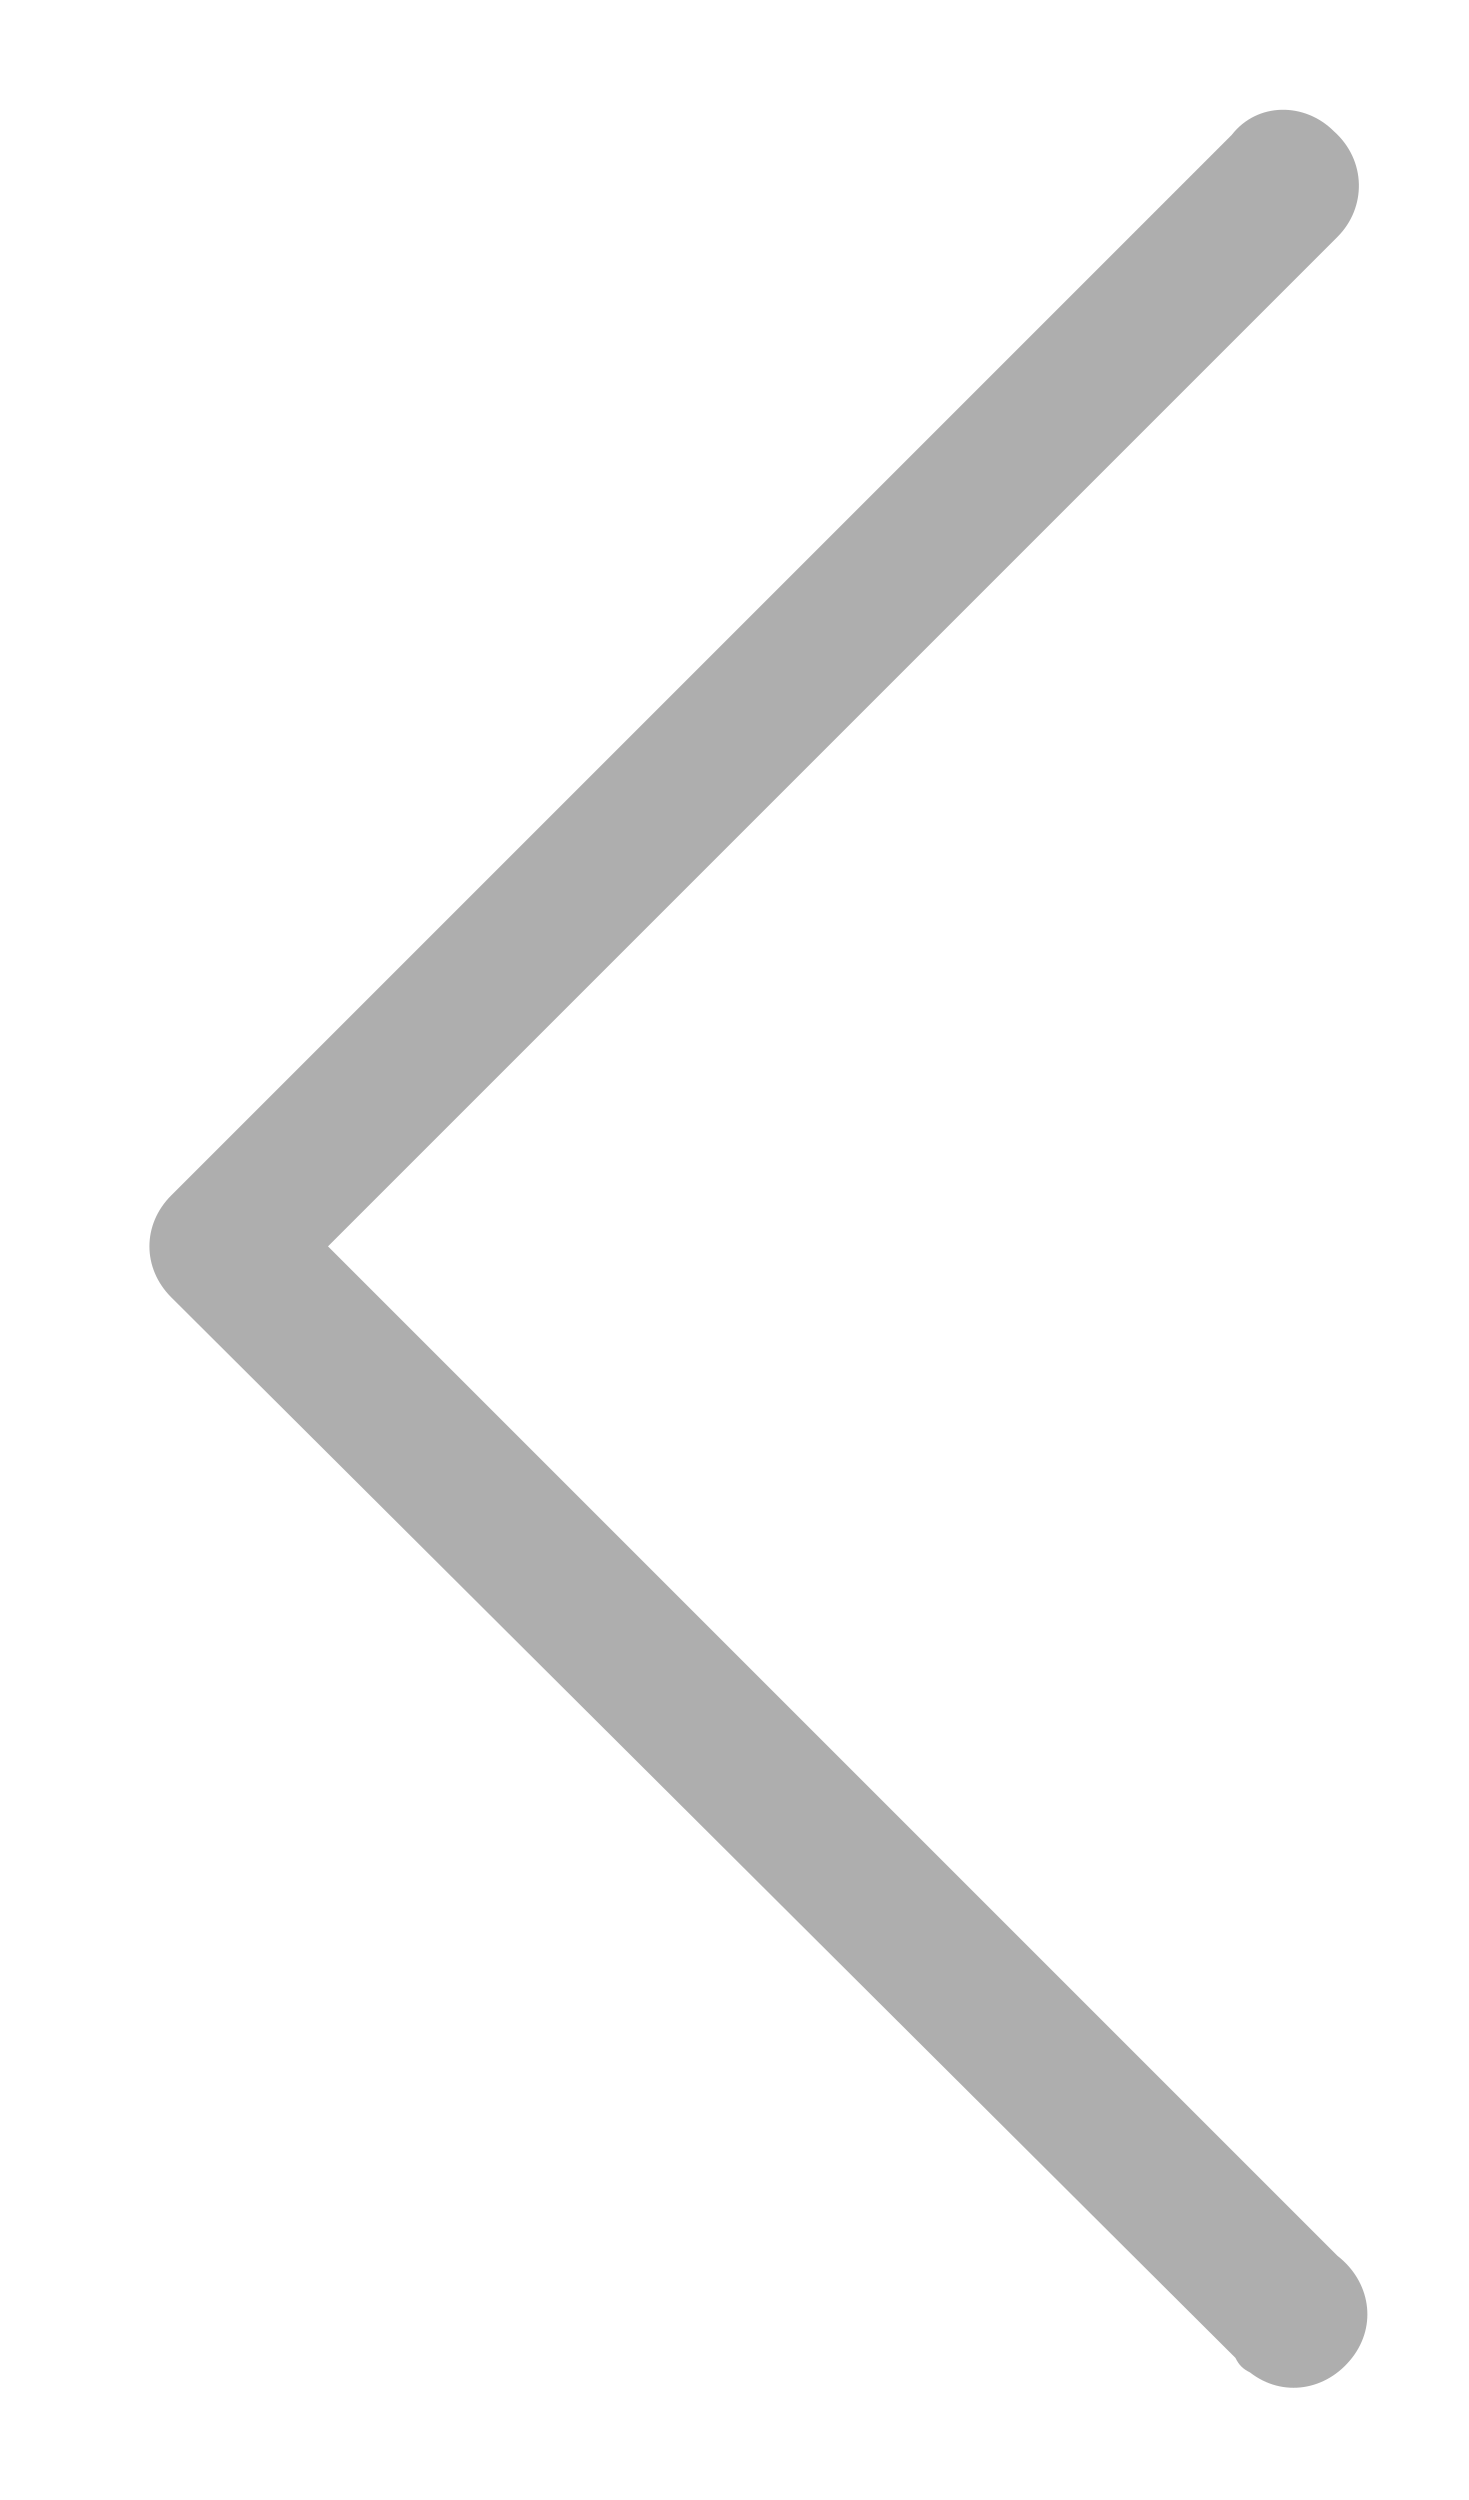
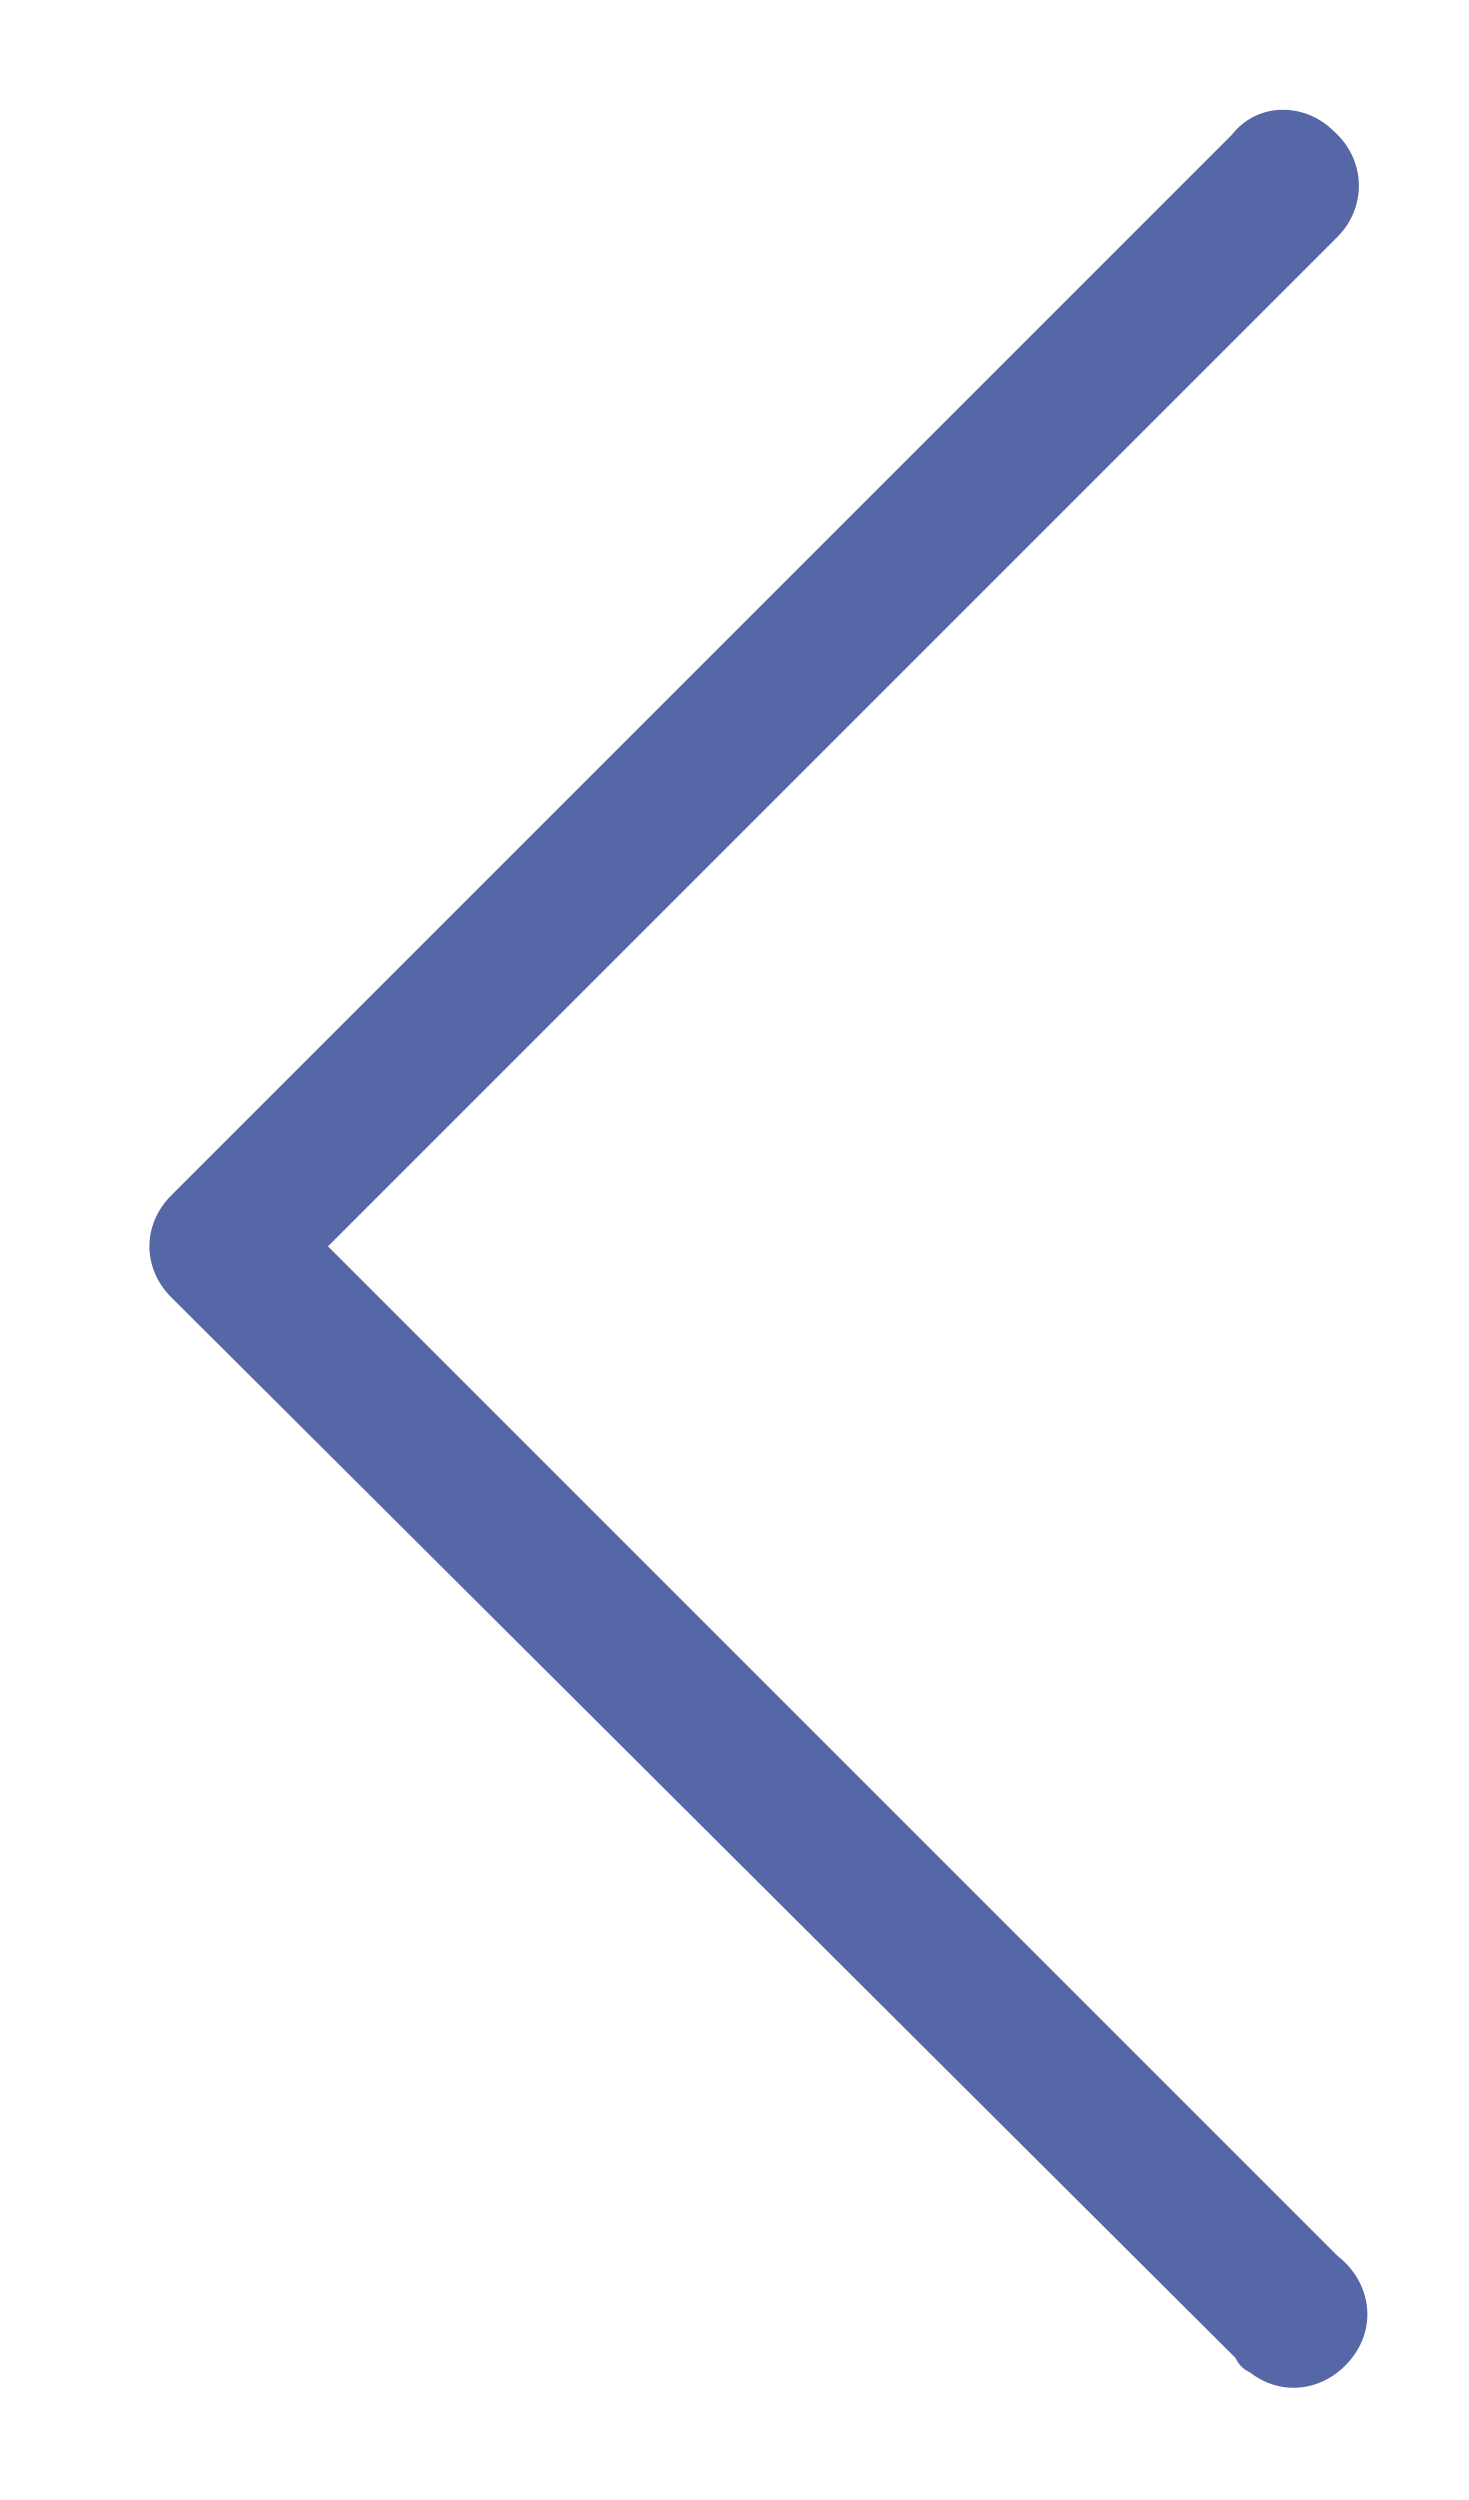
<svg xmlns="http://www.w3.org/2000/svg" version="1.1" id="图层_1" x="0px" y="0px" viewBox="0 0 40.3 68.6" style="enable-background:new 0 0 40.3 68.6;" xml:space="preserve">
  <style type="text/css">
- 	.st0{fill:#aeaeae;}
+ 	.st0{fill:#5667a7;}
</style>
  <g>
    <path class="st0" d="M4.7,32.8c-0.8,0.8-0.8,2,0,2.8l29.2,29.1c0.1,0.2,0.2,0.3,0.4,0.4c0.9,0.7,2.1,0.5,2.8-0.4   c0.7-0.9,0.5-2.1-0.4-2.8L9,34.2L36.7,6.5c0.8-0.8,0.8-2.1-0.1-2.9c-0.8-0.8-2.1-0.8-2.8,0.1L4.7,32.8z" />
  </g>
</svg>
